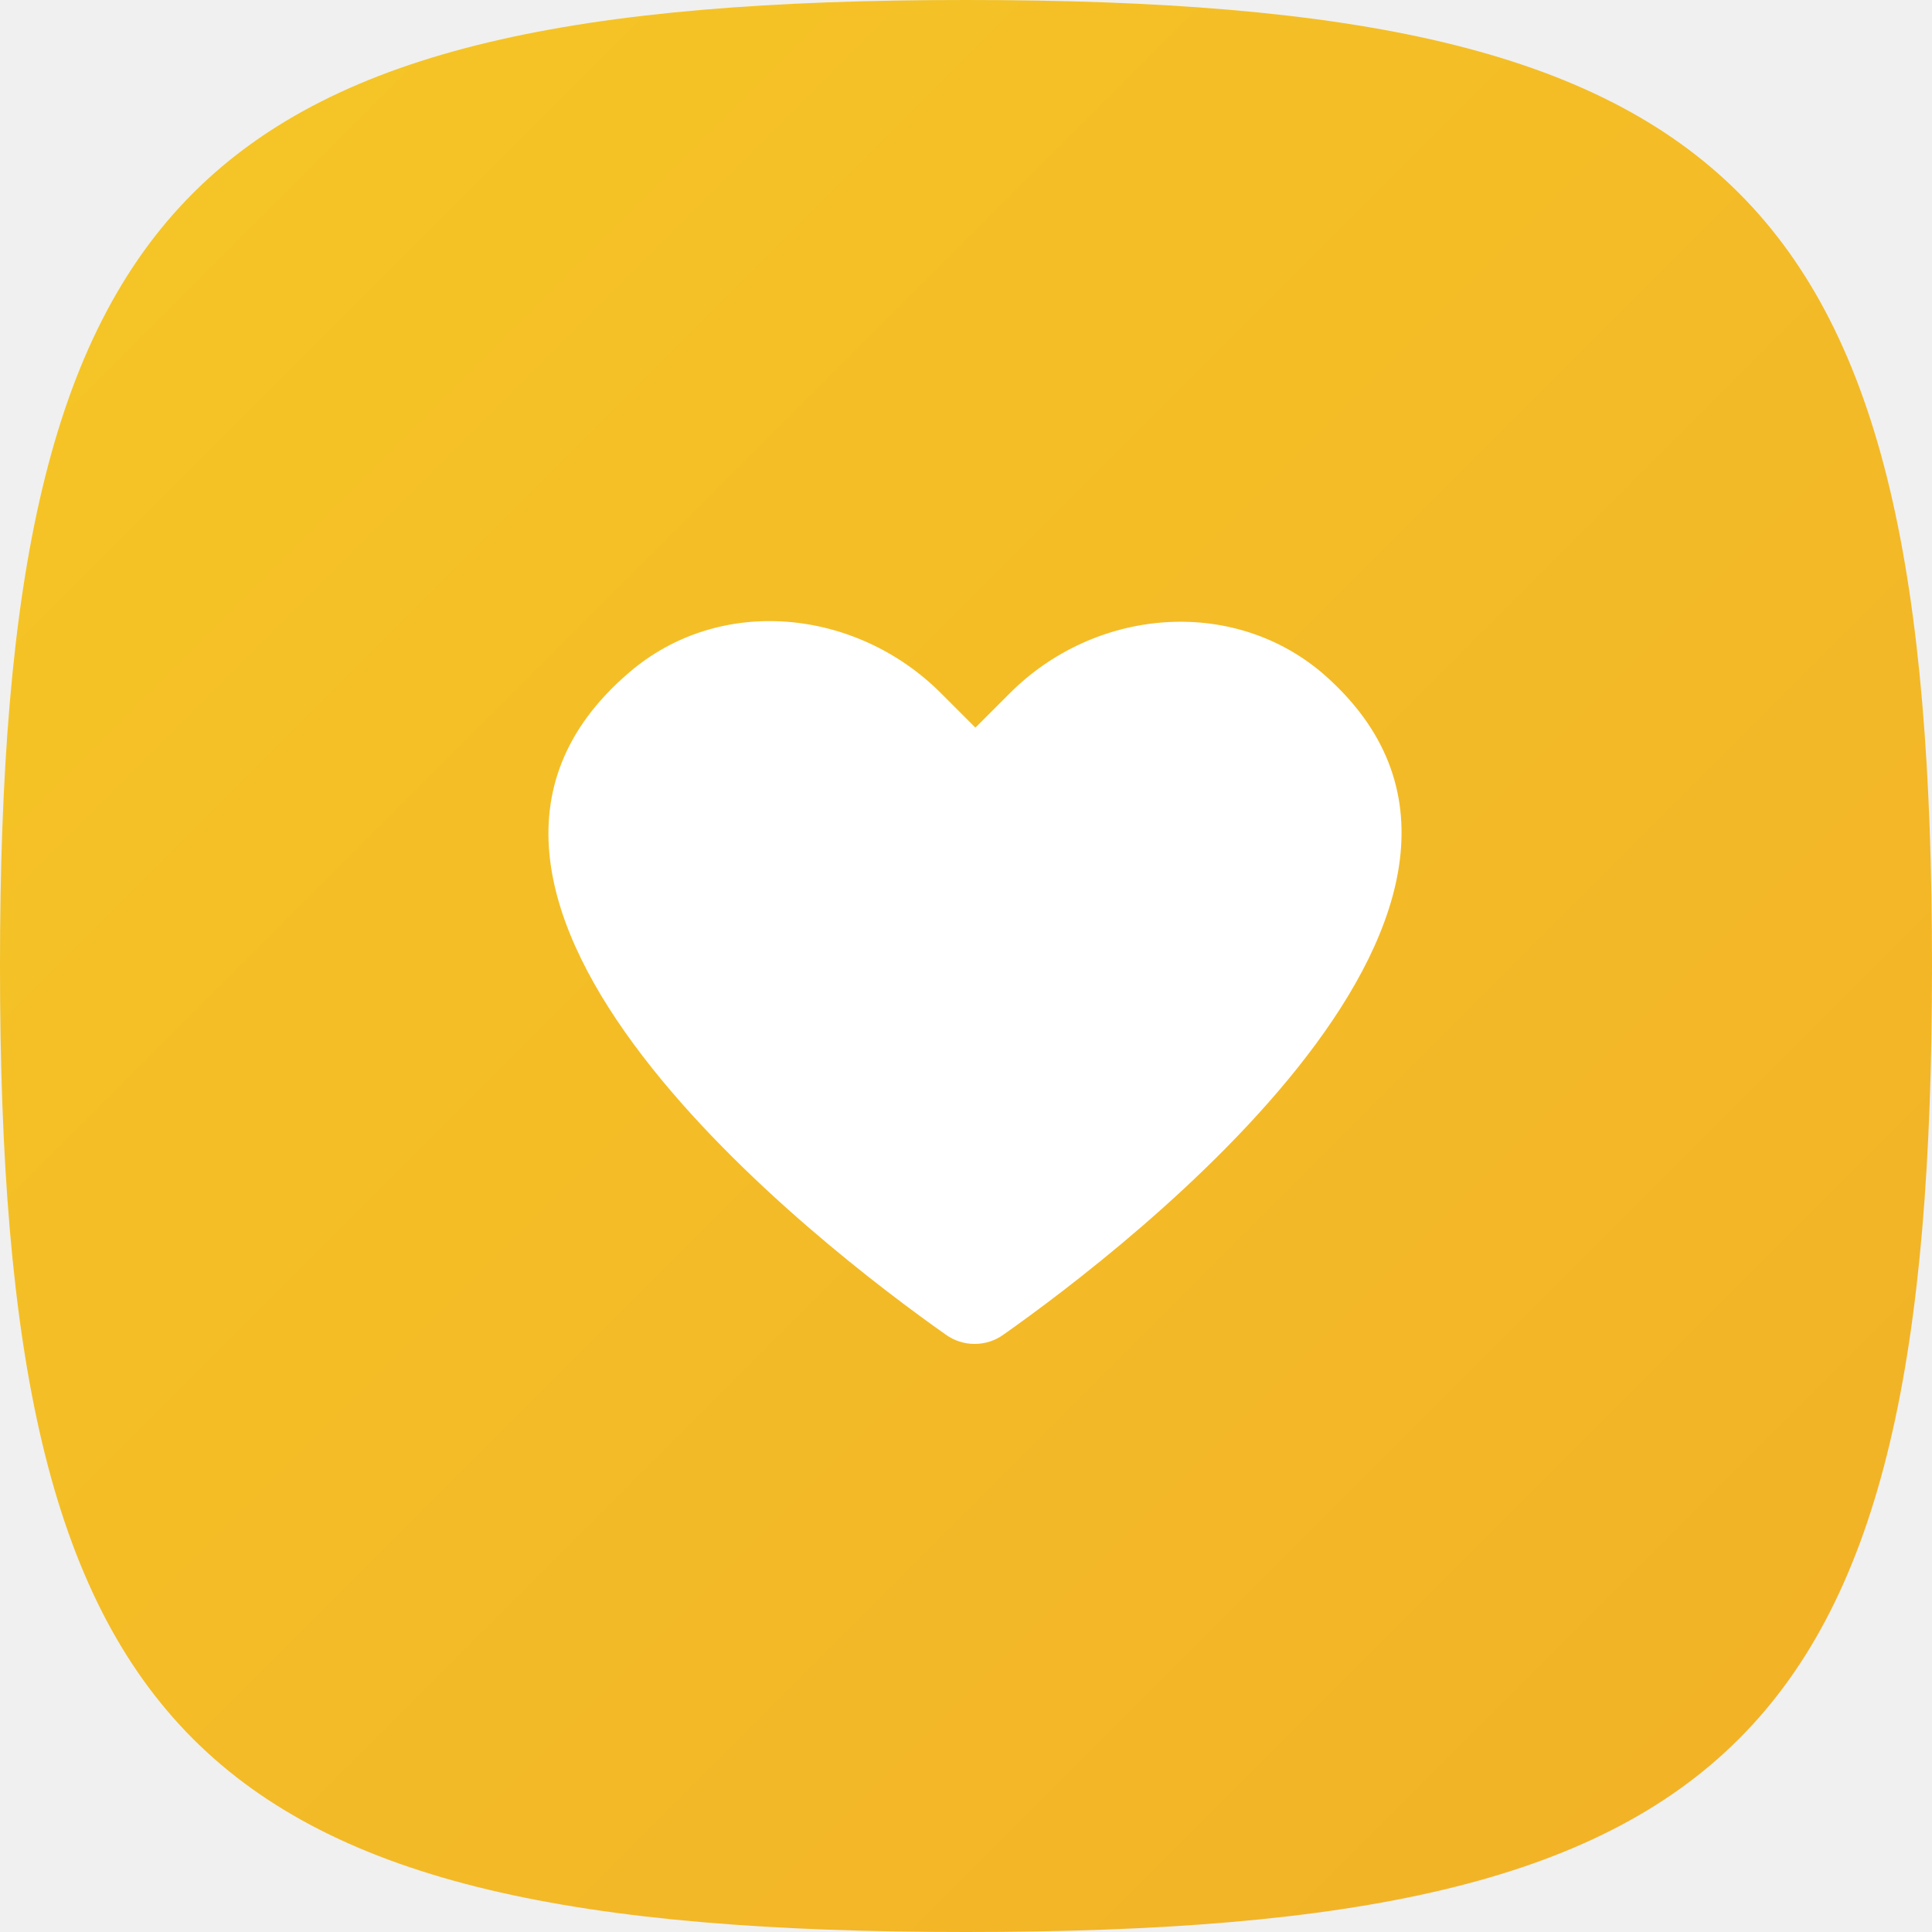
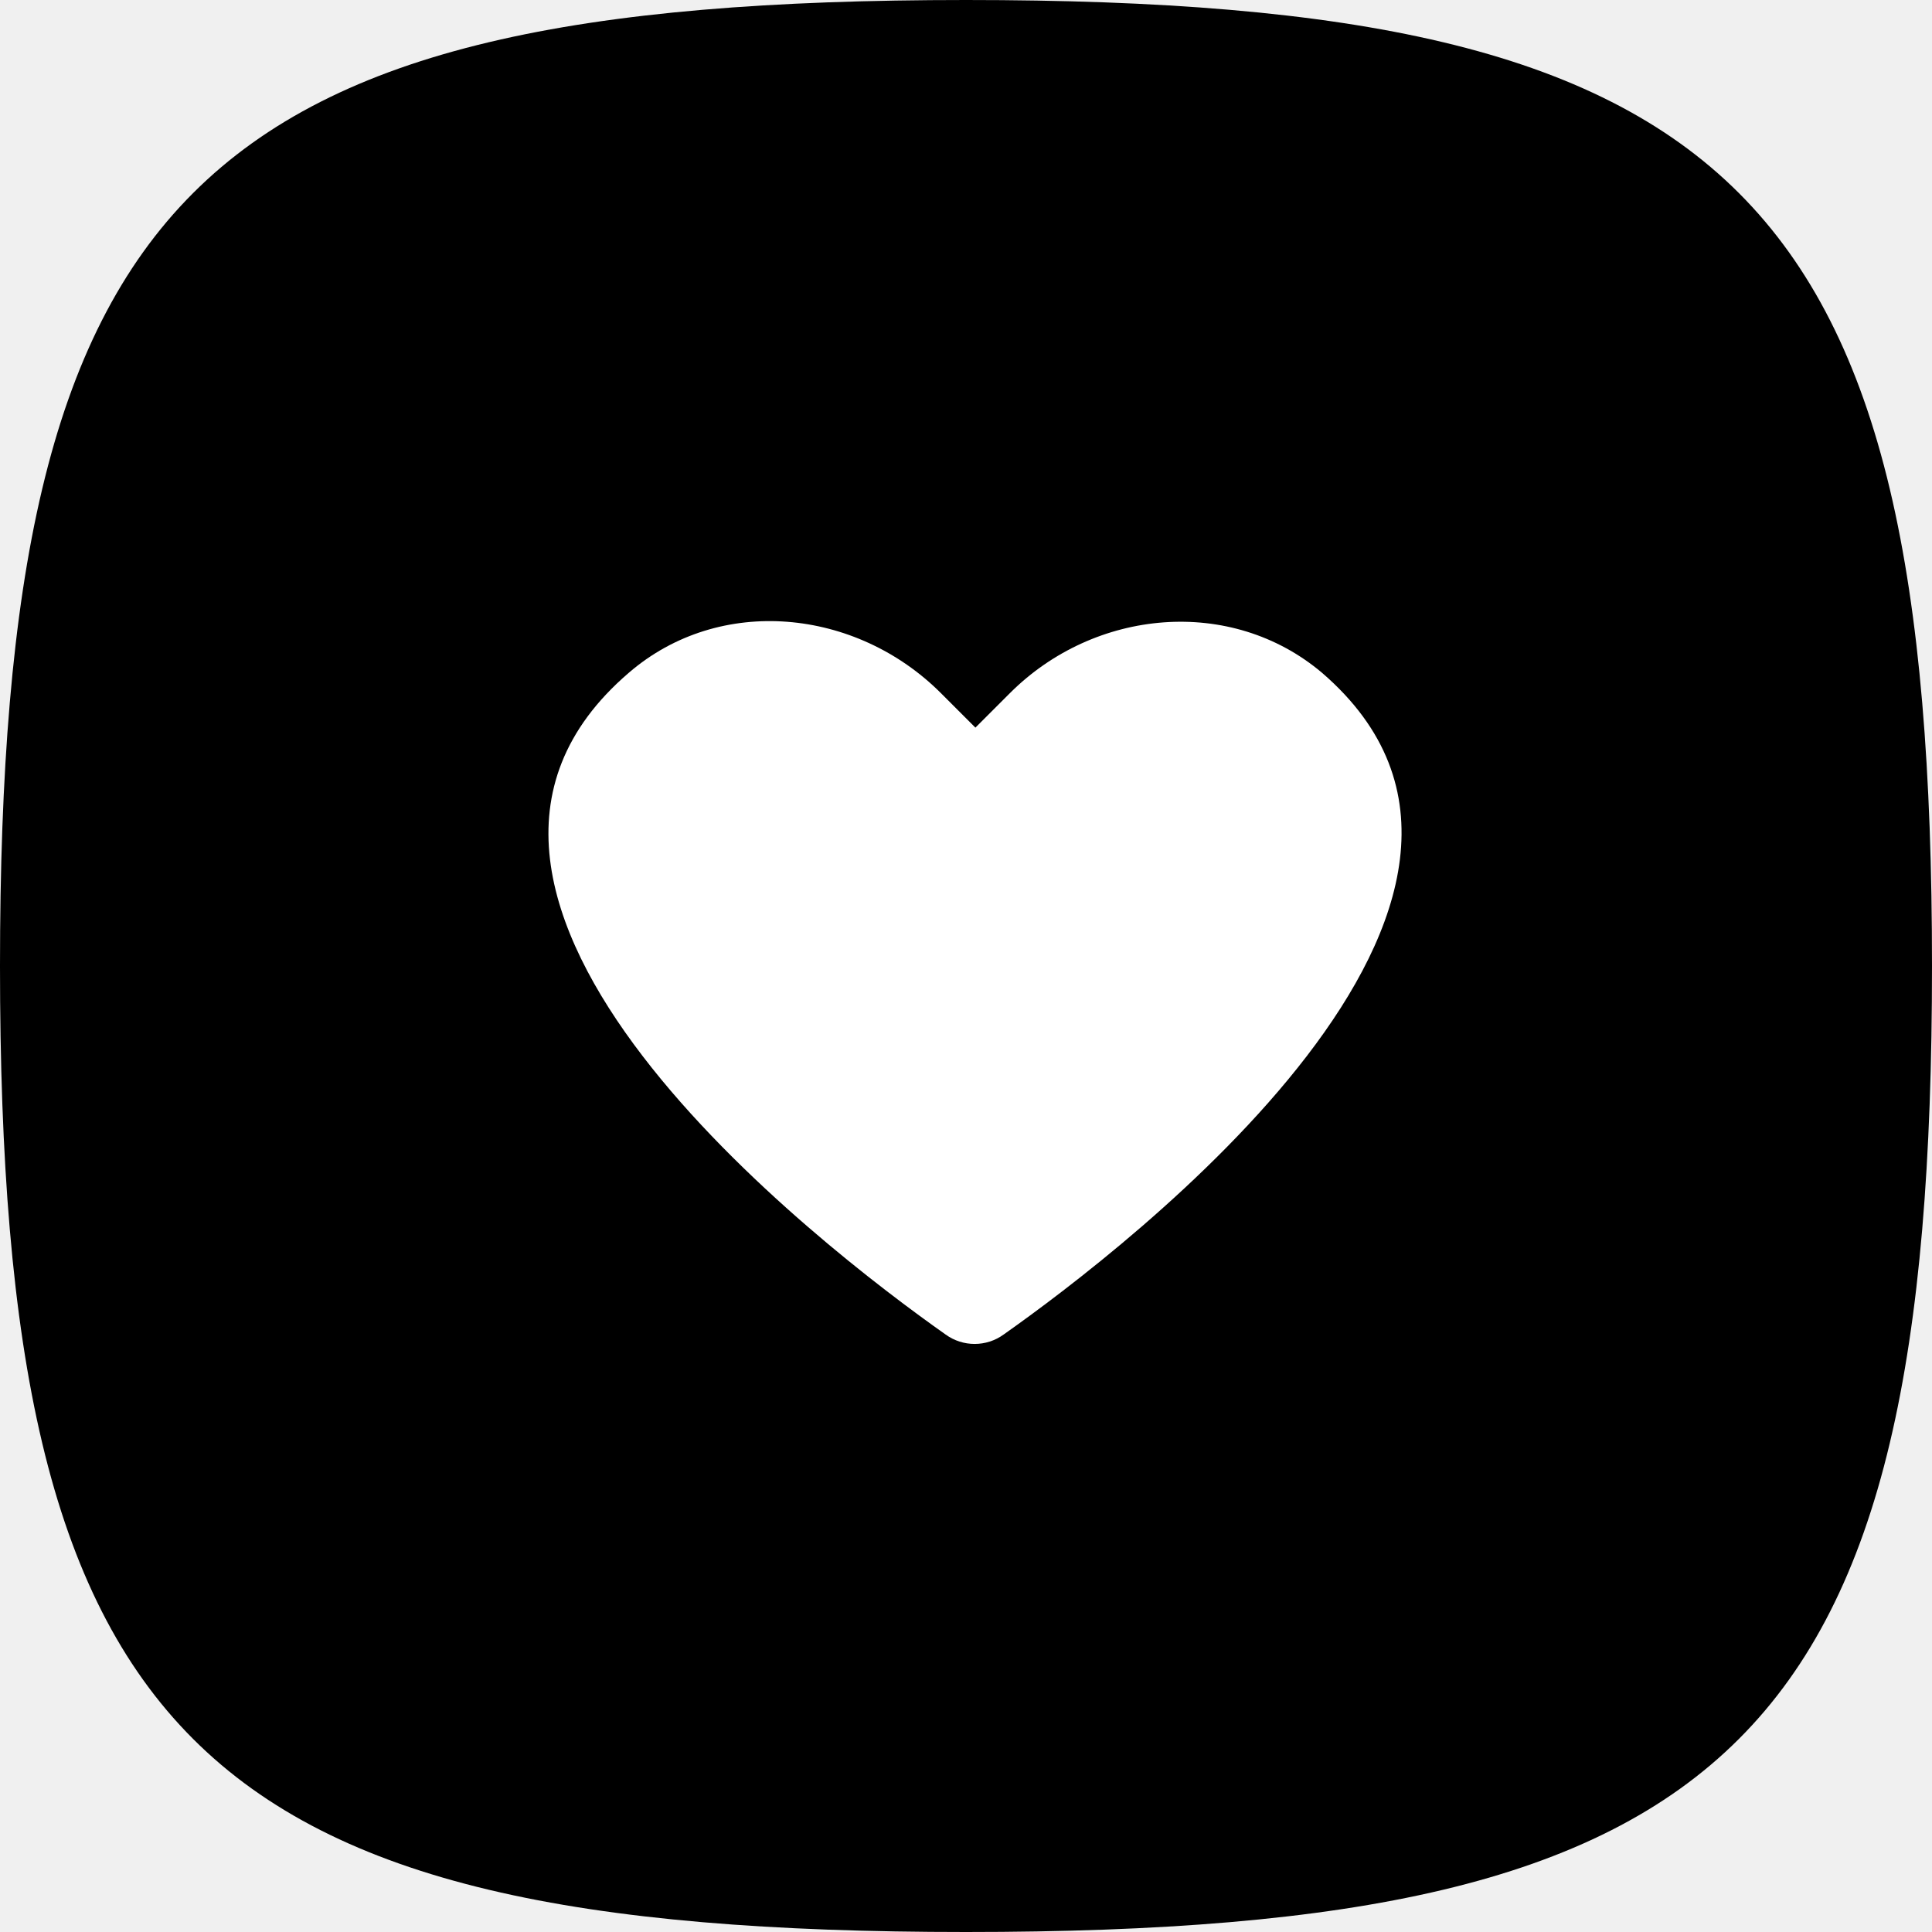
<svg xmlns="http://www.w3.org/2000/svg" version="1.1" id="Layer_1" x="0px" y="0px" viewBox="0 0 123.2 123.2" style="enable-background:new 0 0 123.2 123.2;" xml:space="preserve">
  <g>
    <g>
      <linearGradient id="SVGID_1_" gradientUnits="userSpaceOnUse" x1="12.322" y1="12.322" x2="110.893" y2="110.894">
-         <stop offset="0" style="stop-color:#F5C426" />
-         <stop offset="1" style="stop-color:#F2B327" />
+         <stop offset="0" />
+         <stop offset="1" />
      </linearGradient>
-       <path style="fill:url(#SVGID_1_);" d="M61.6,0C12.3,0,0,12.3,0,61.6c0,49.3,12.3,61.6,61.6,61.6s61.6-12.3,61.6-61.6    C123.2,12.3,110.9,0,61.6,0z" />
+       <path d="M61.6,0C12.3,0,0,12.3,0,61.6c0,49.3,12.3,61.6,61.6,61.6s61.6-12.3,61.6-61.6 C123.2,12.3,110.9,0,61.6,0z" />
    </g>
-     <path style="fill:#FFFFFF;" d="M64,85.1c-1.1,0.8-2.6,0.8-3.7,0c-7.8-5.5-37-27.8-20.2-42.2c5.8-5,14.5-4.1,19.9,1.3l2.2,2.2   l2.2-2.2c5.4-5.4,14.1-6.2,19.9-1.3C101,57.3,71.8,79.6,64,85.1z" />
+     <path style="fill:#FFFFFF;" d="M64,85.1c-1.1,0.8-2.6,0.8-3.7,0c-7.8-5.5-37-27.8-20.2-42.2c5.8-5,14.5-4.1,19.9,1.3l2.2,2.2 l2.2-2.2c5.4-5.4,14.1-6.2,19.9-1.3C101,57.3,71.8,79.6,64,85.1z" />
  </g>
</svg>
